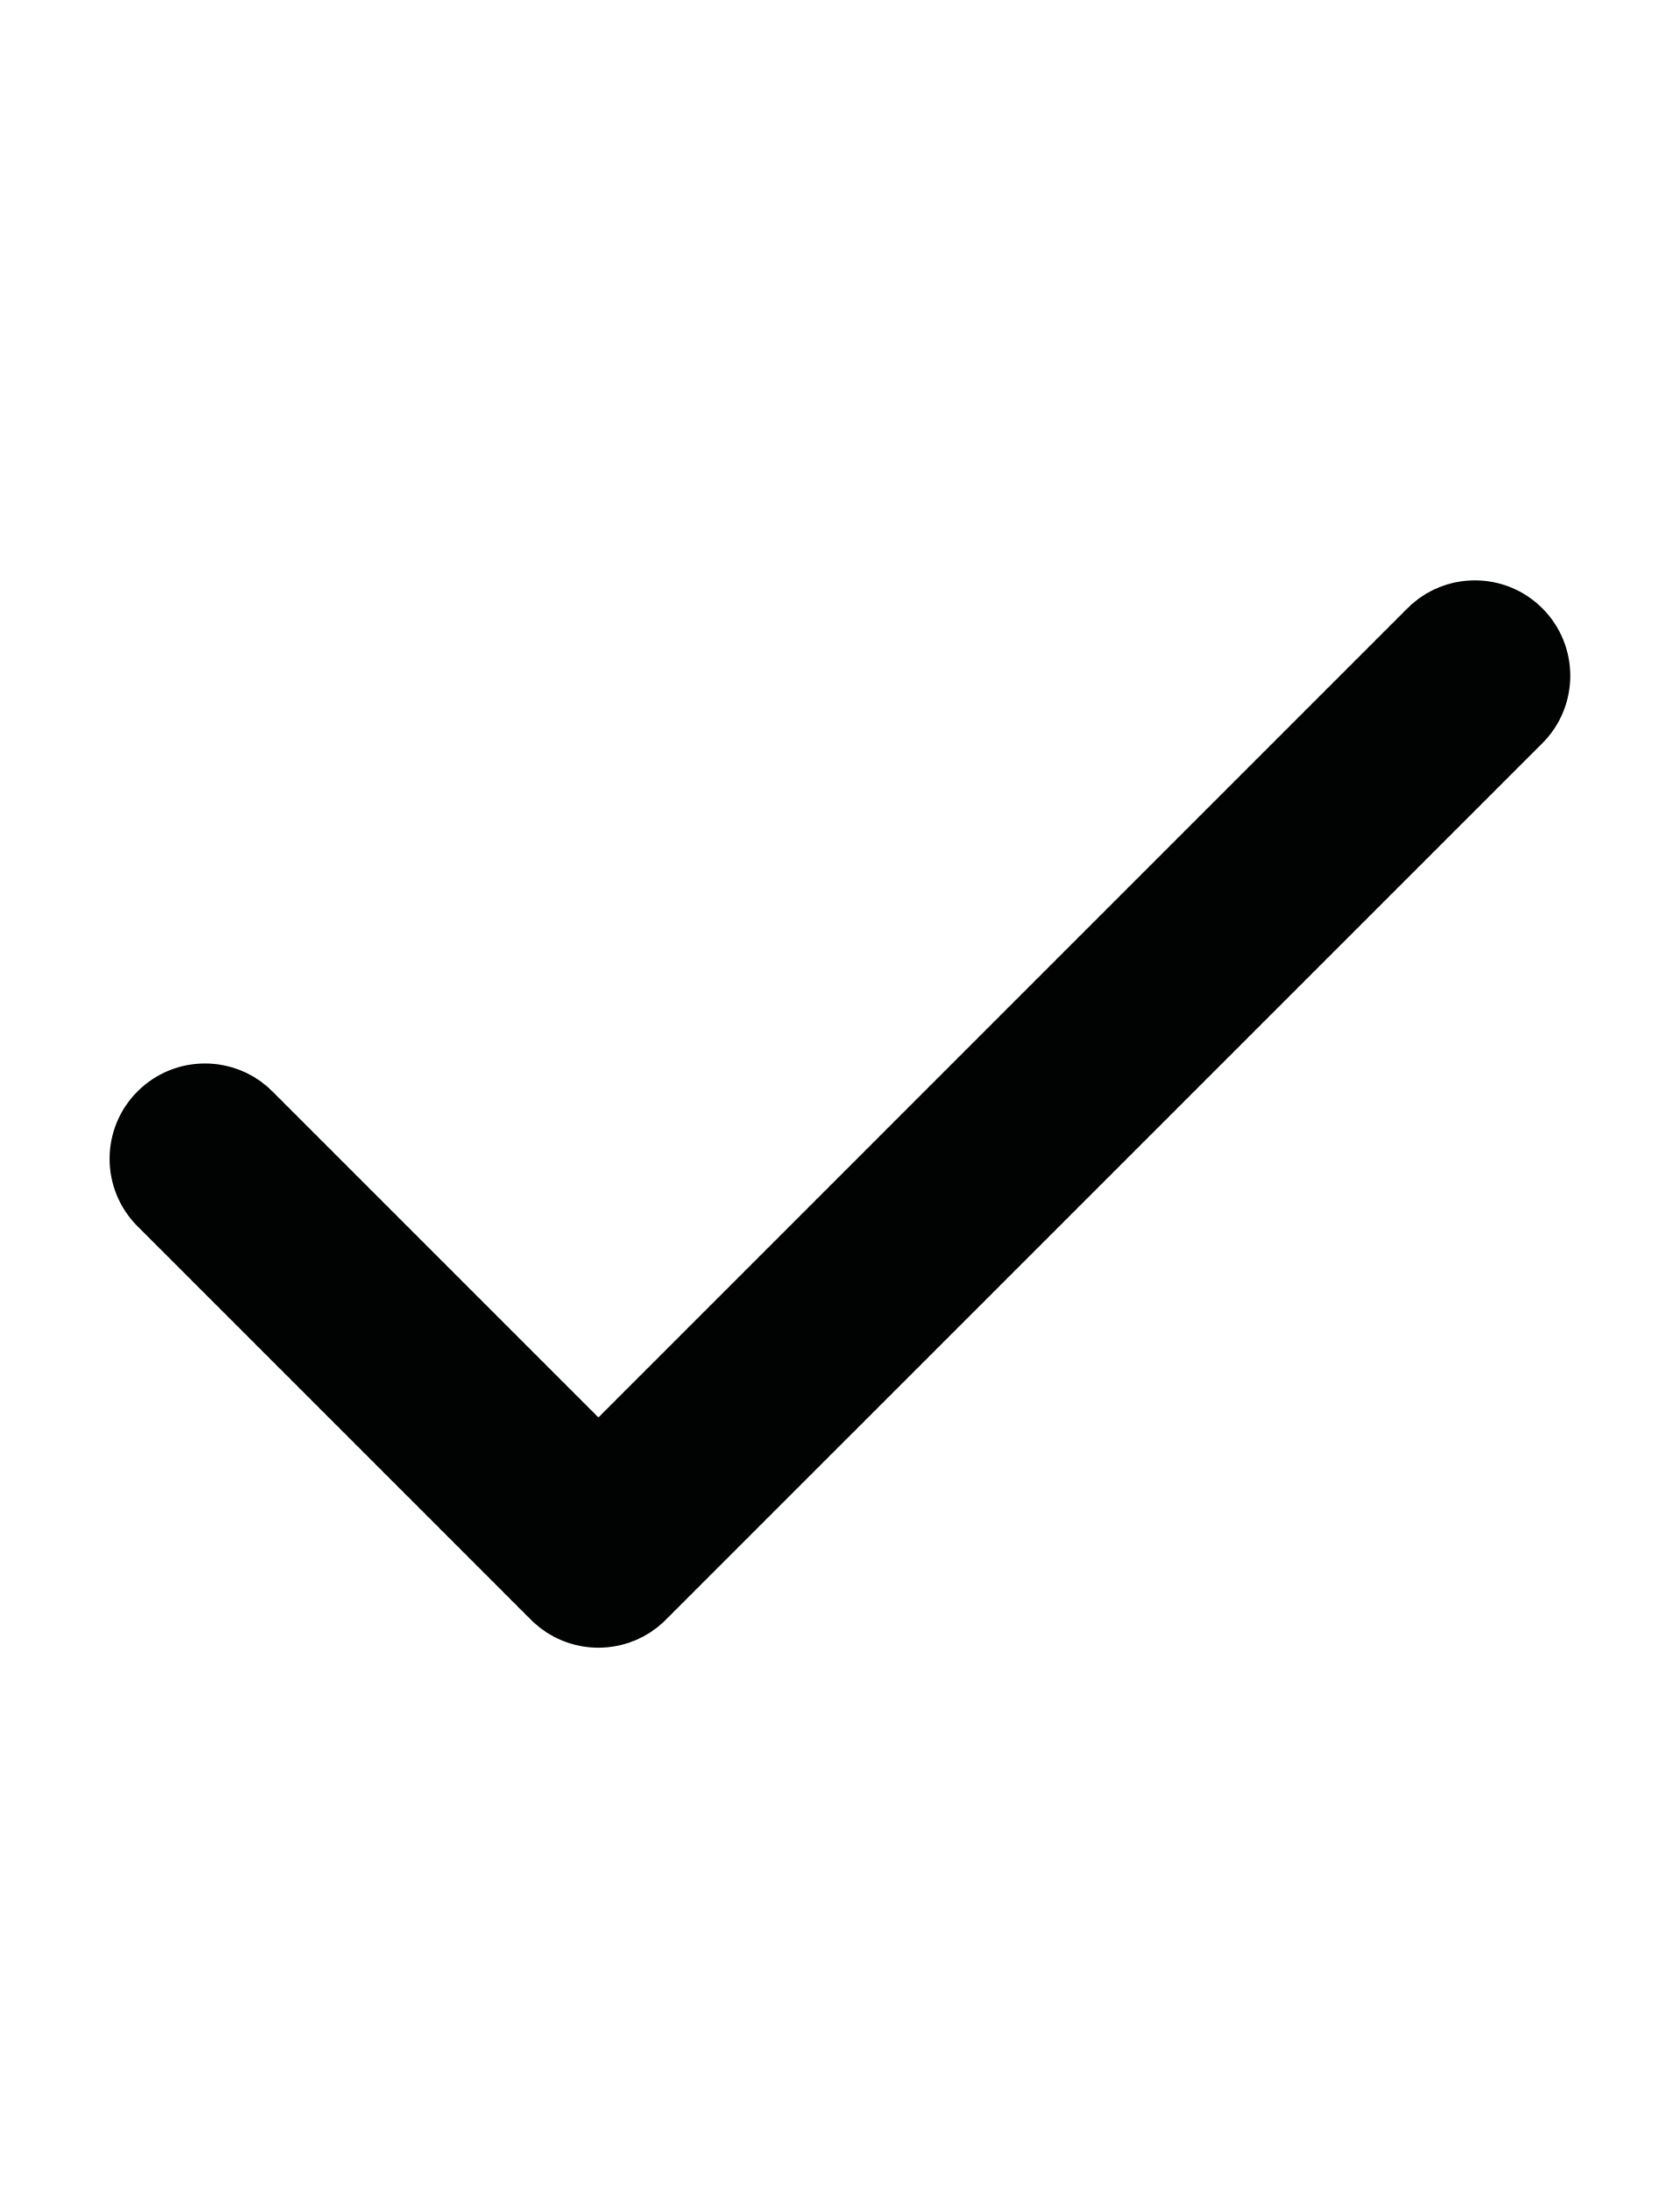
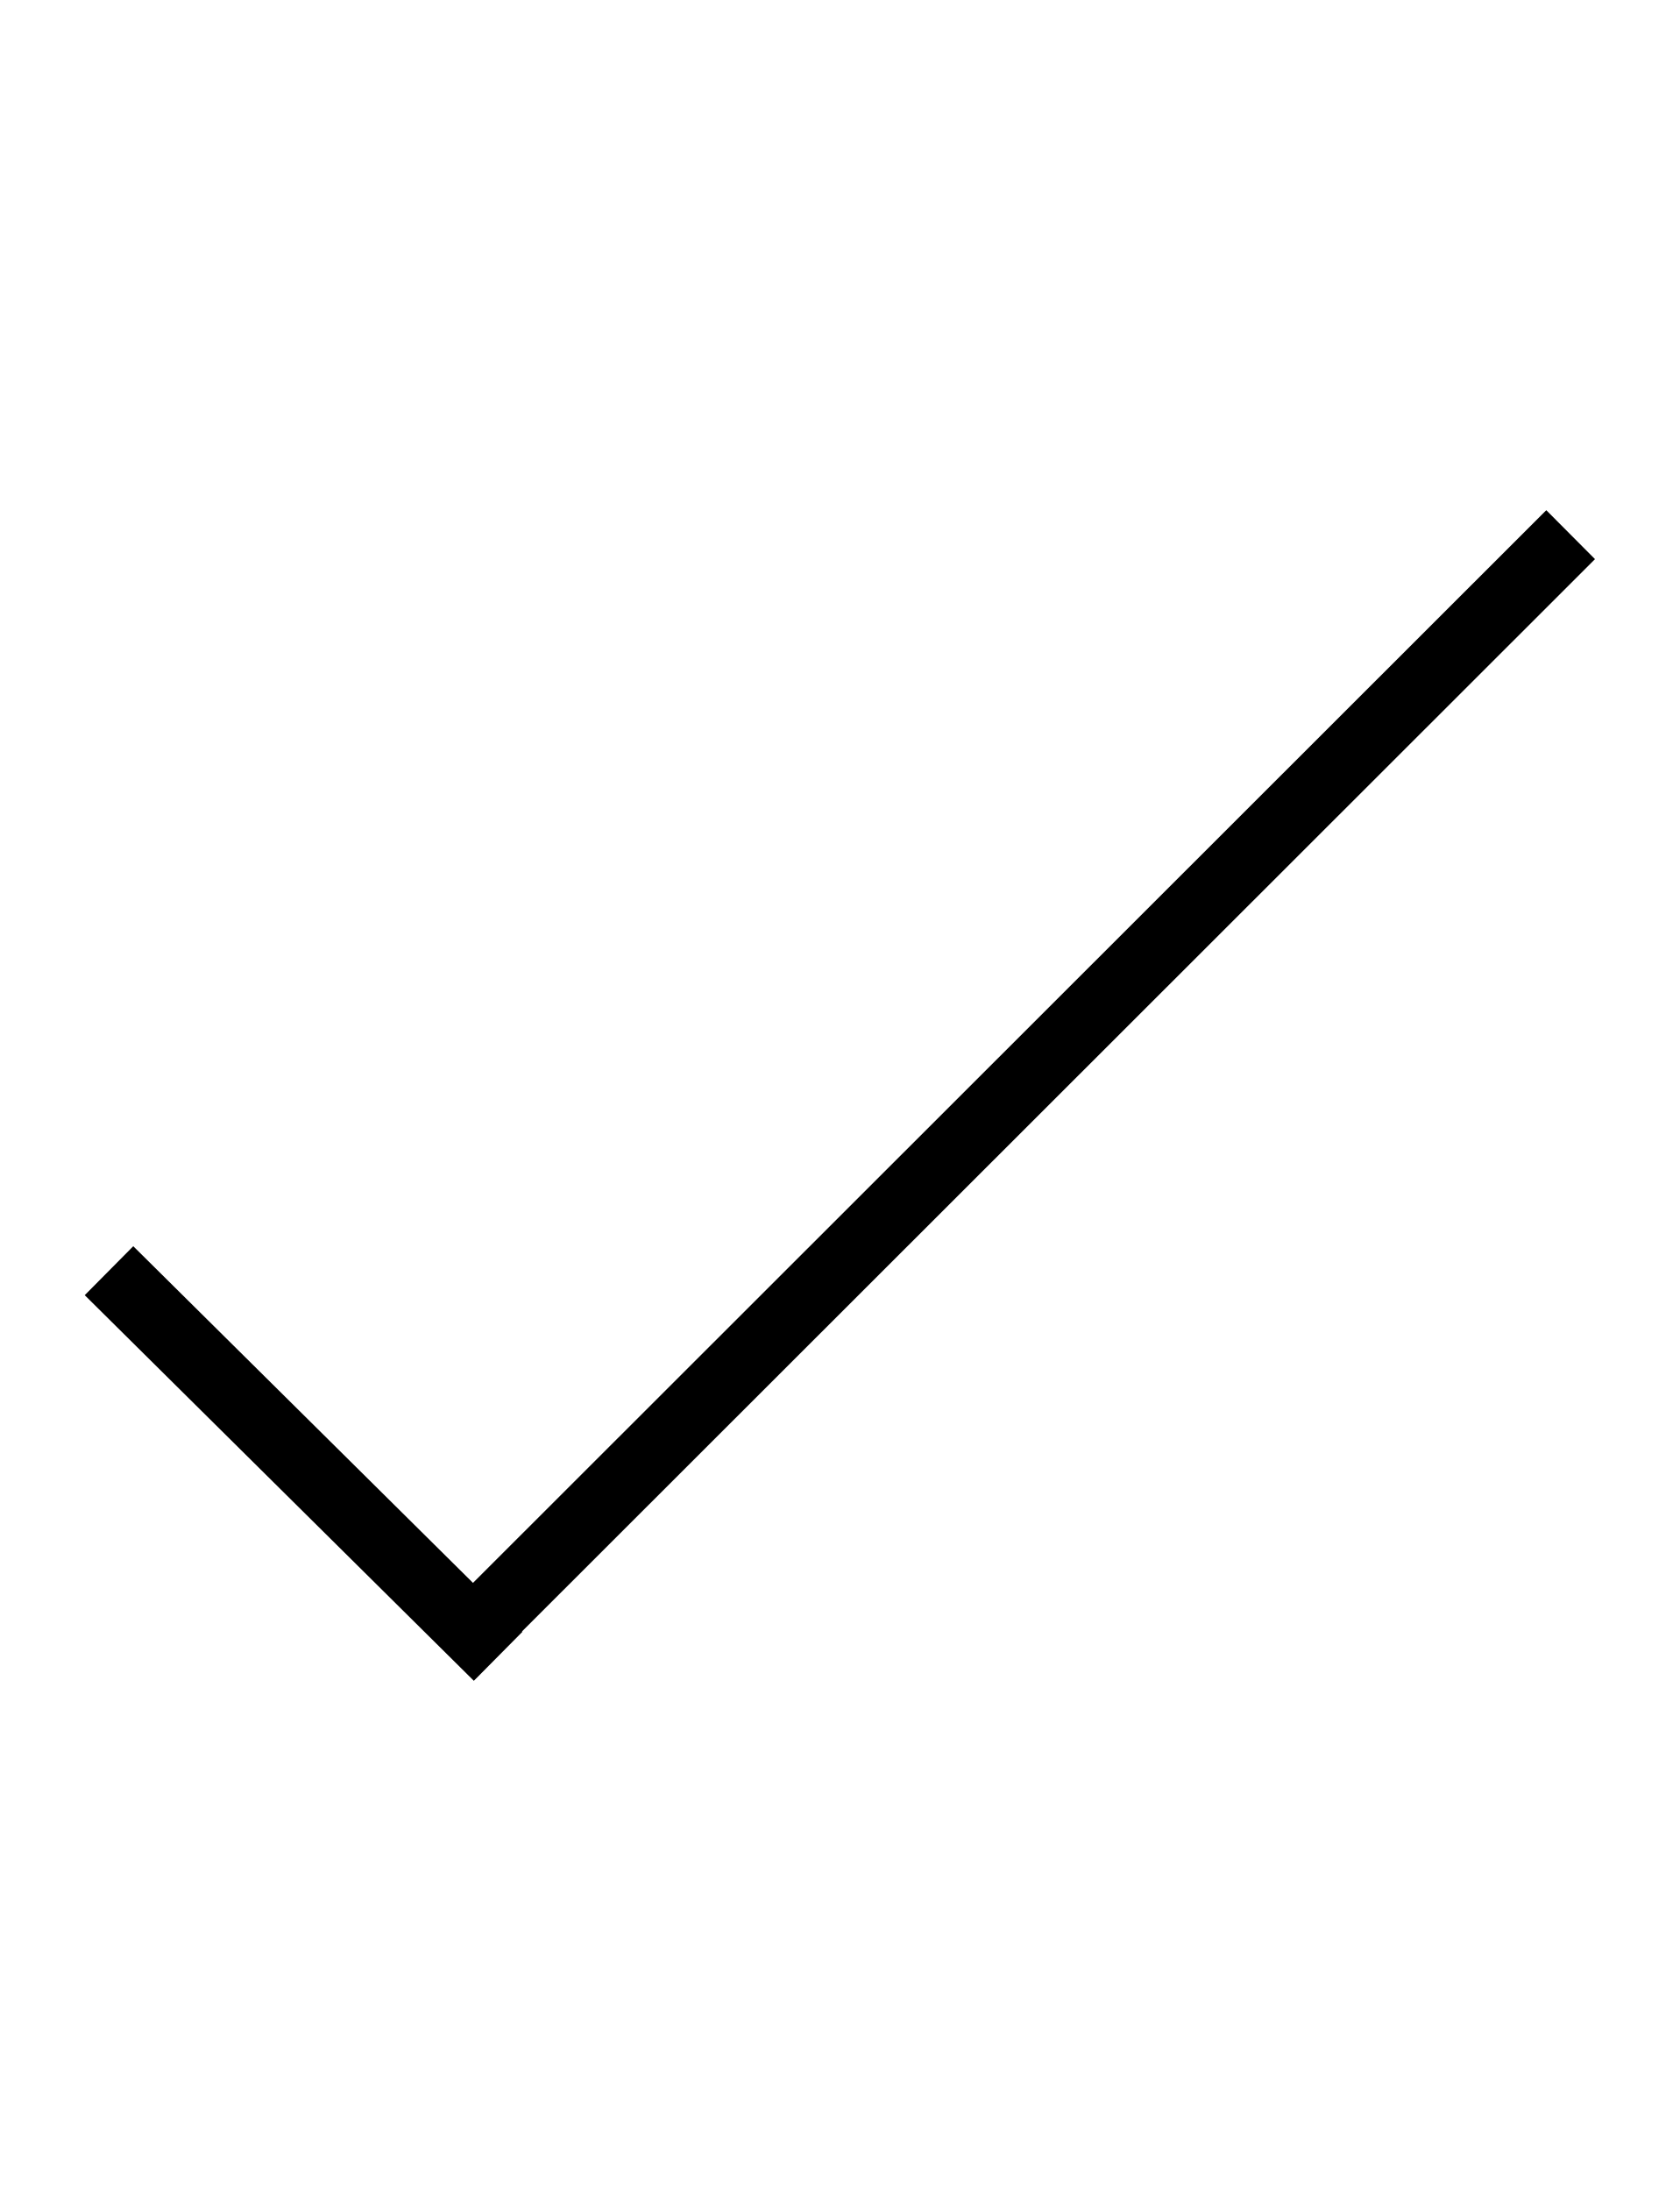
<svg xmlns="http://www.w3.org/2000/svg" version="1.1" id="Calque_1" x="0px" y="0px" width="23px" height="30px" viewBox="0 0 23 30" enable-background="new 0 0 23 30" xml:space="preserve">
-   <path fill="#010202" d="M21.119,8.329c-0.51-0.51-1.337-0.51-1.847,0L8.194,19.408L3.73,14.944c-0.51-0.51-1.337-0.51-1.847,0  s-0.51,1.336,0,1.847l5.387,5.387c0.255,0.255,0.589,0.383,0.924,0.383c0.334,0,0.668-0.128,0.923-0.383L21.12,10.176  C21.629,9.666,21.629,8.839,21.119,8.329z" />
+   <g>
+     <rect x="0.406" y="19.567" transform="matrix(0.7103 0.7039 -0.7039 0.7103 15.3096 2.8794)" width="7.501" height="0.944" />
+     <polygon points="6.45,21.7 21.173,6.986 21.84,7.656 7.115,22.371  " />
+   </g>
</svg>
